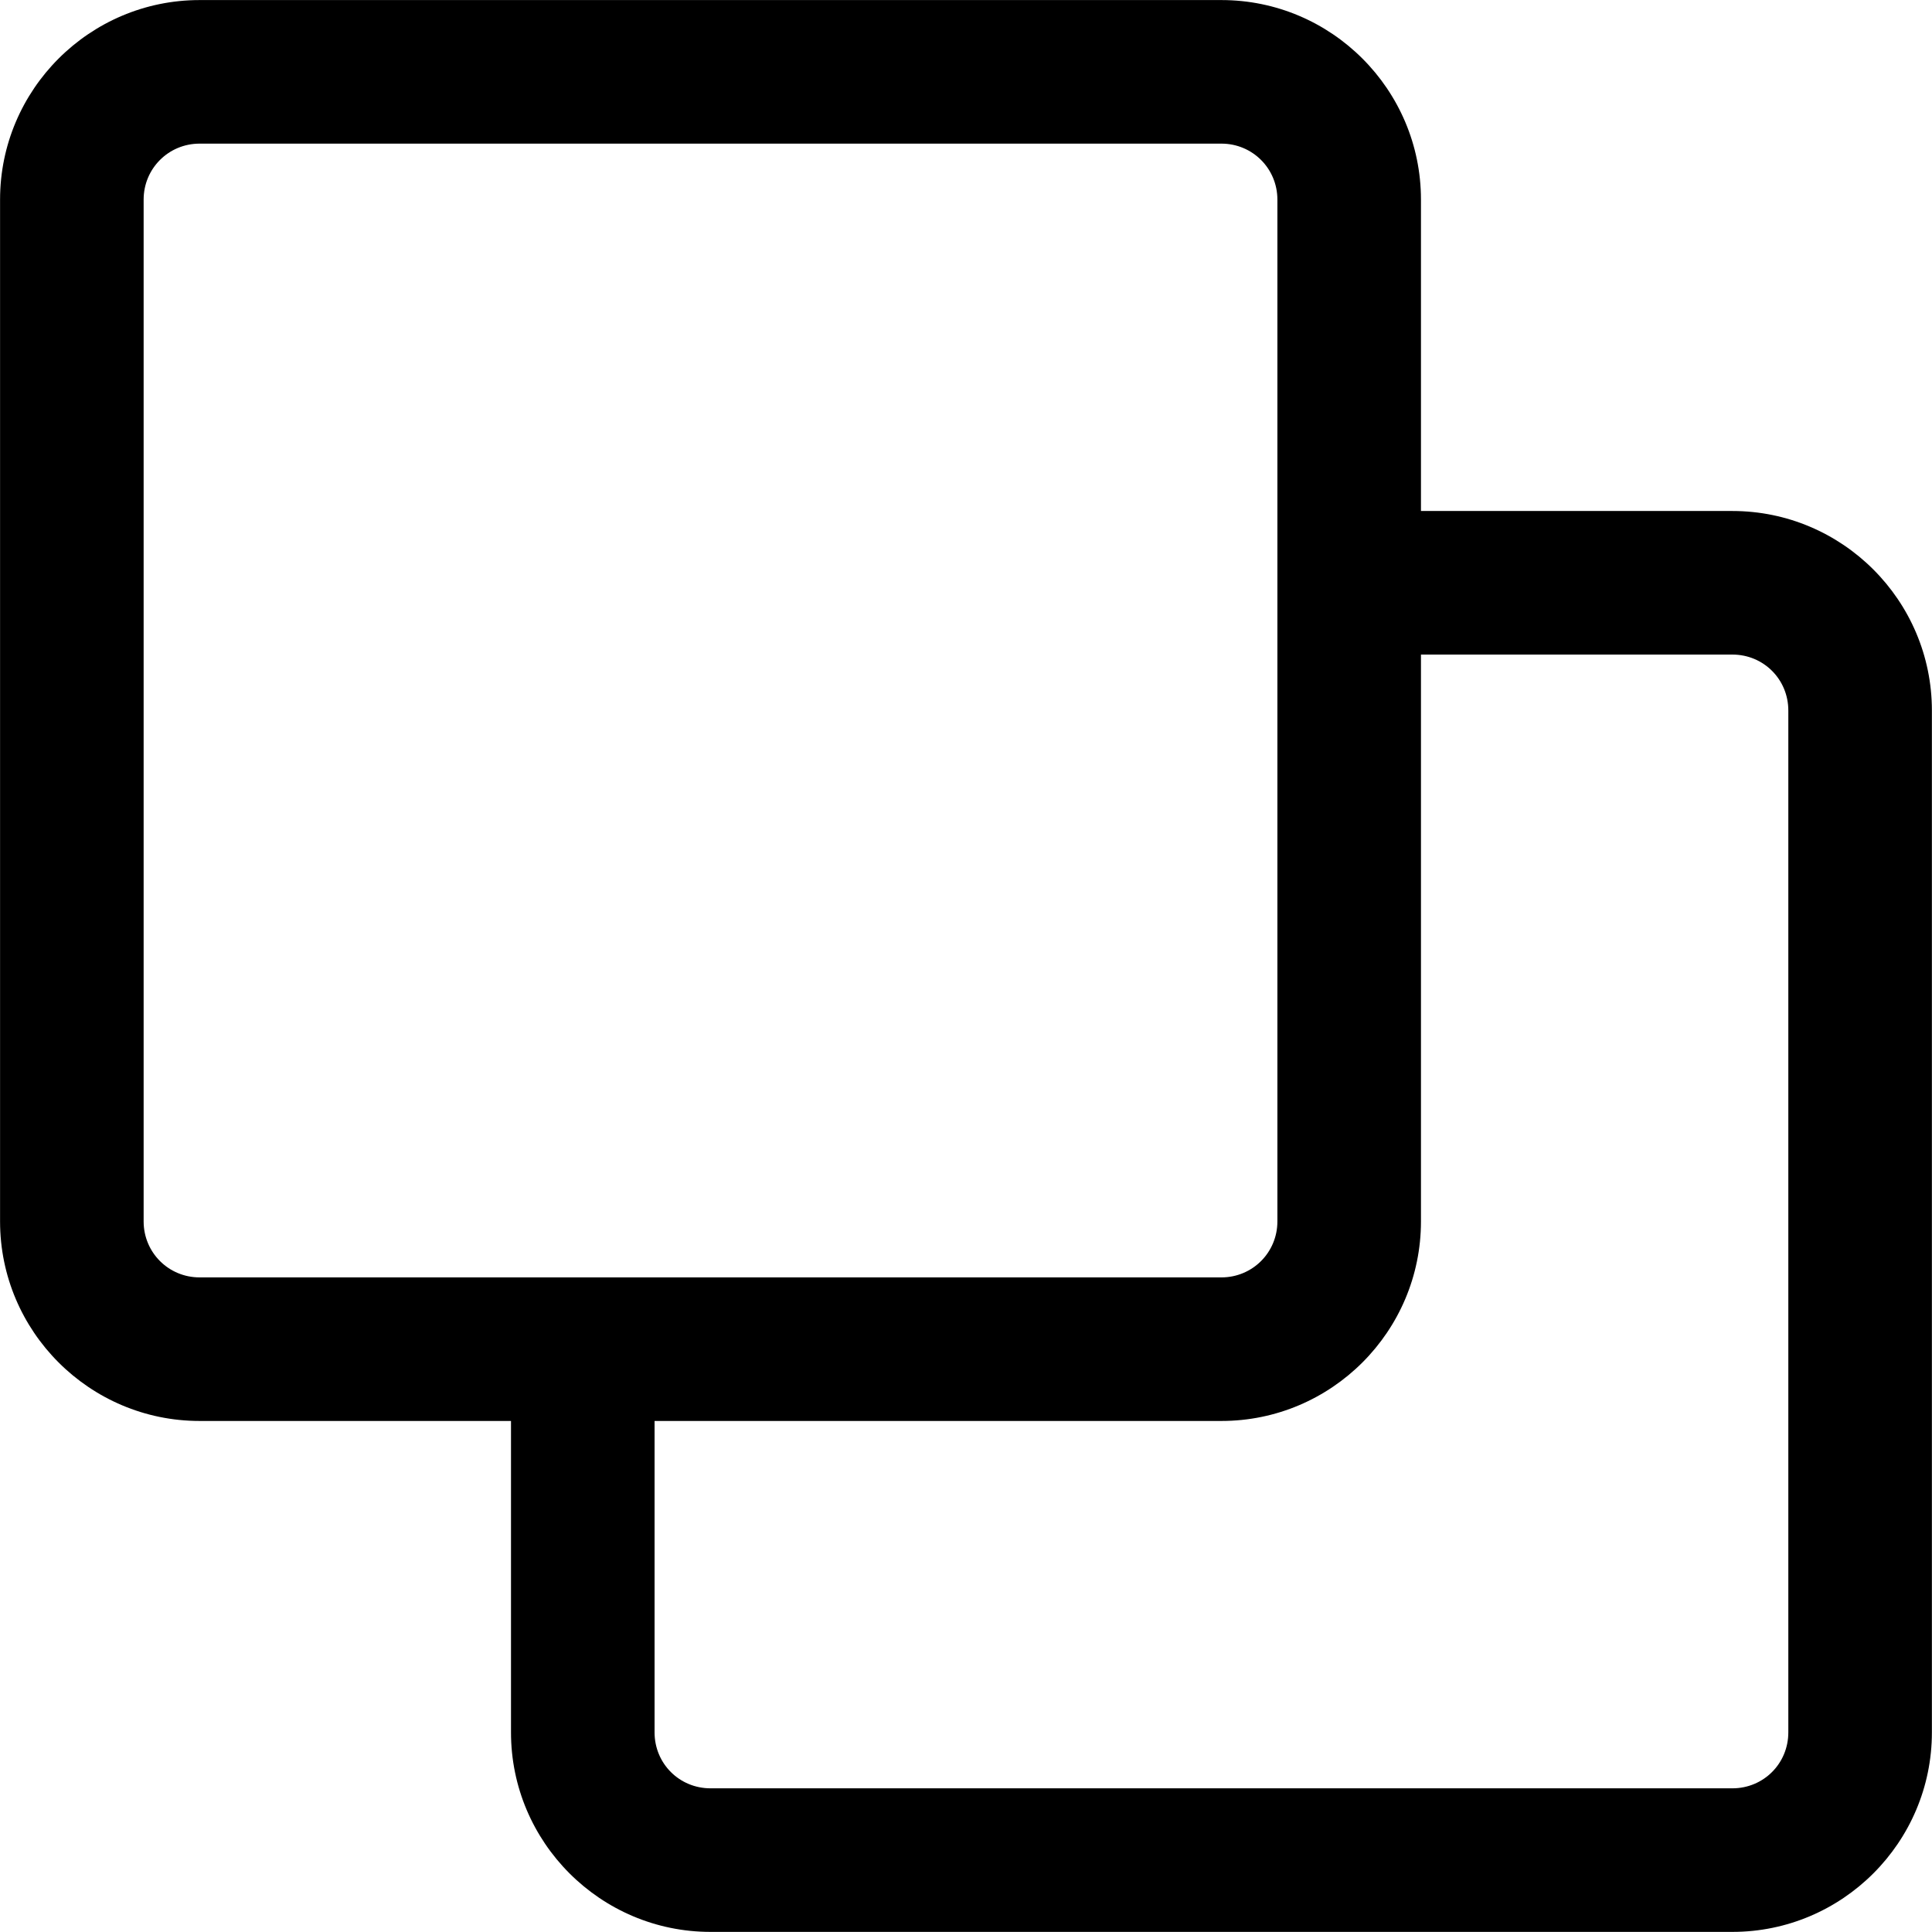
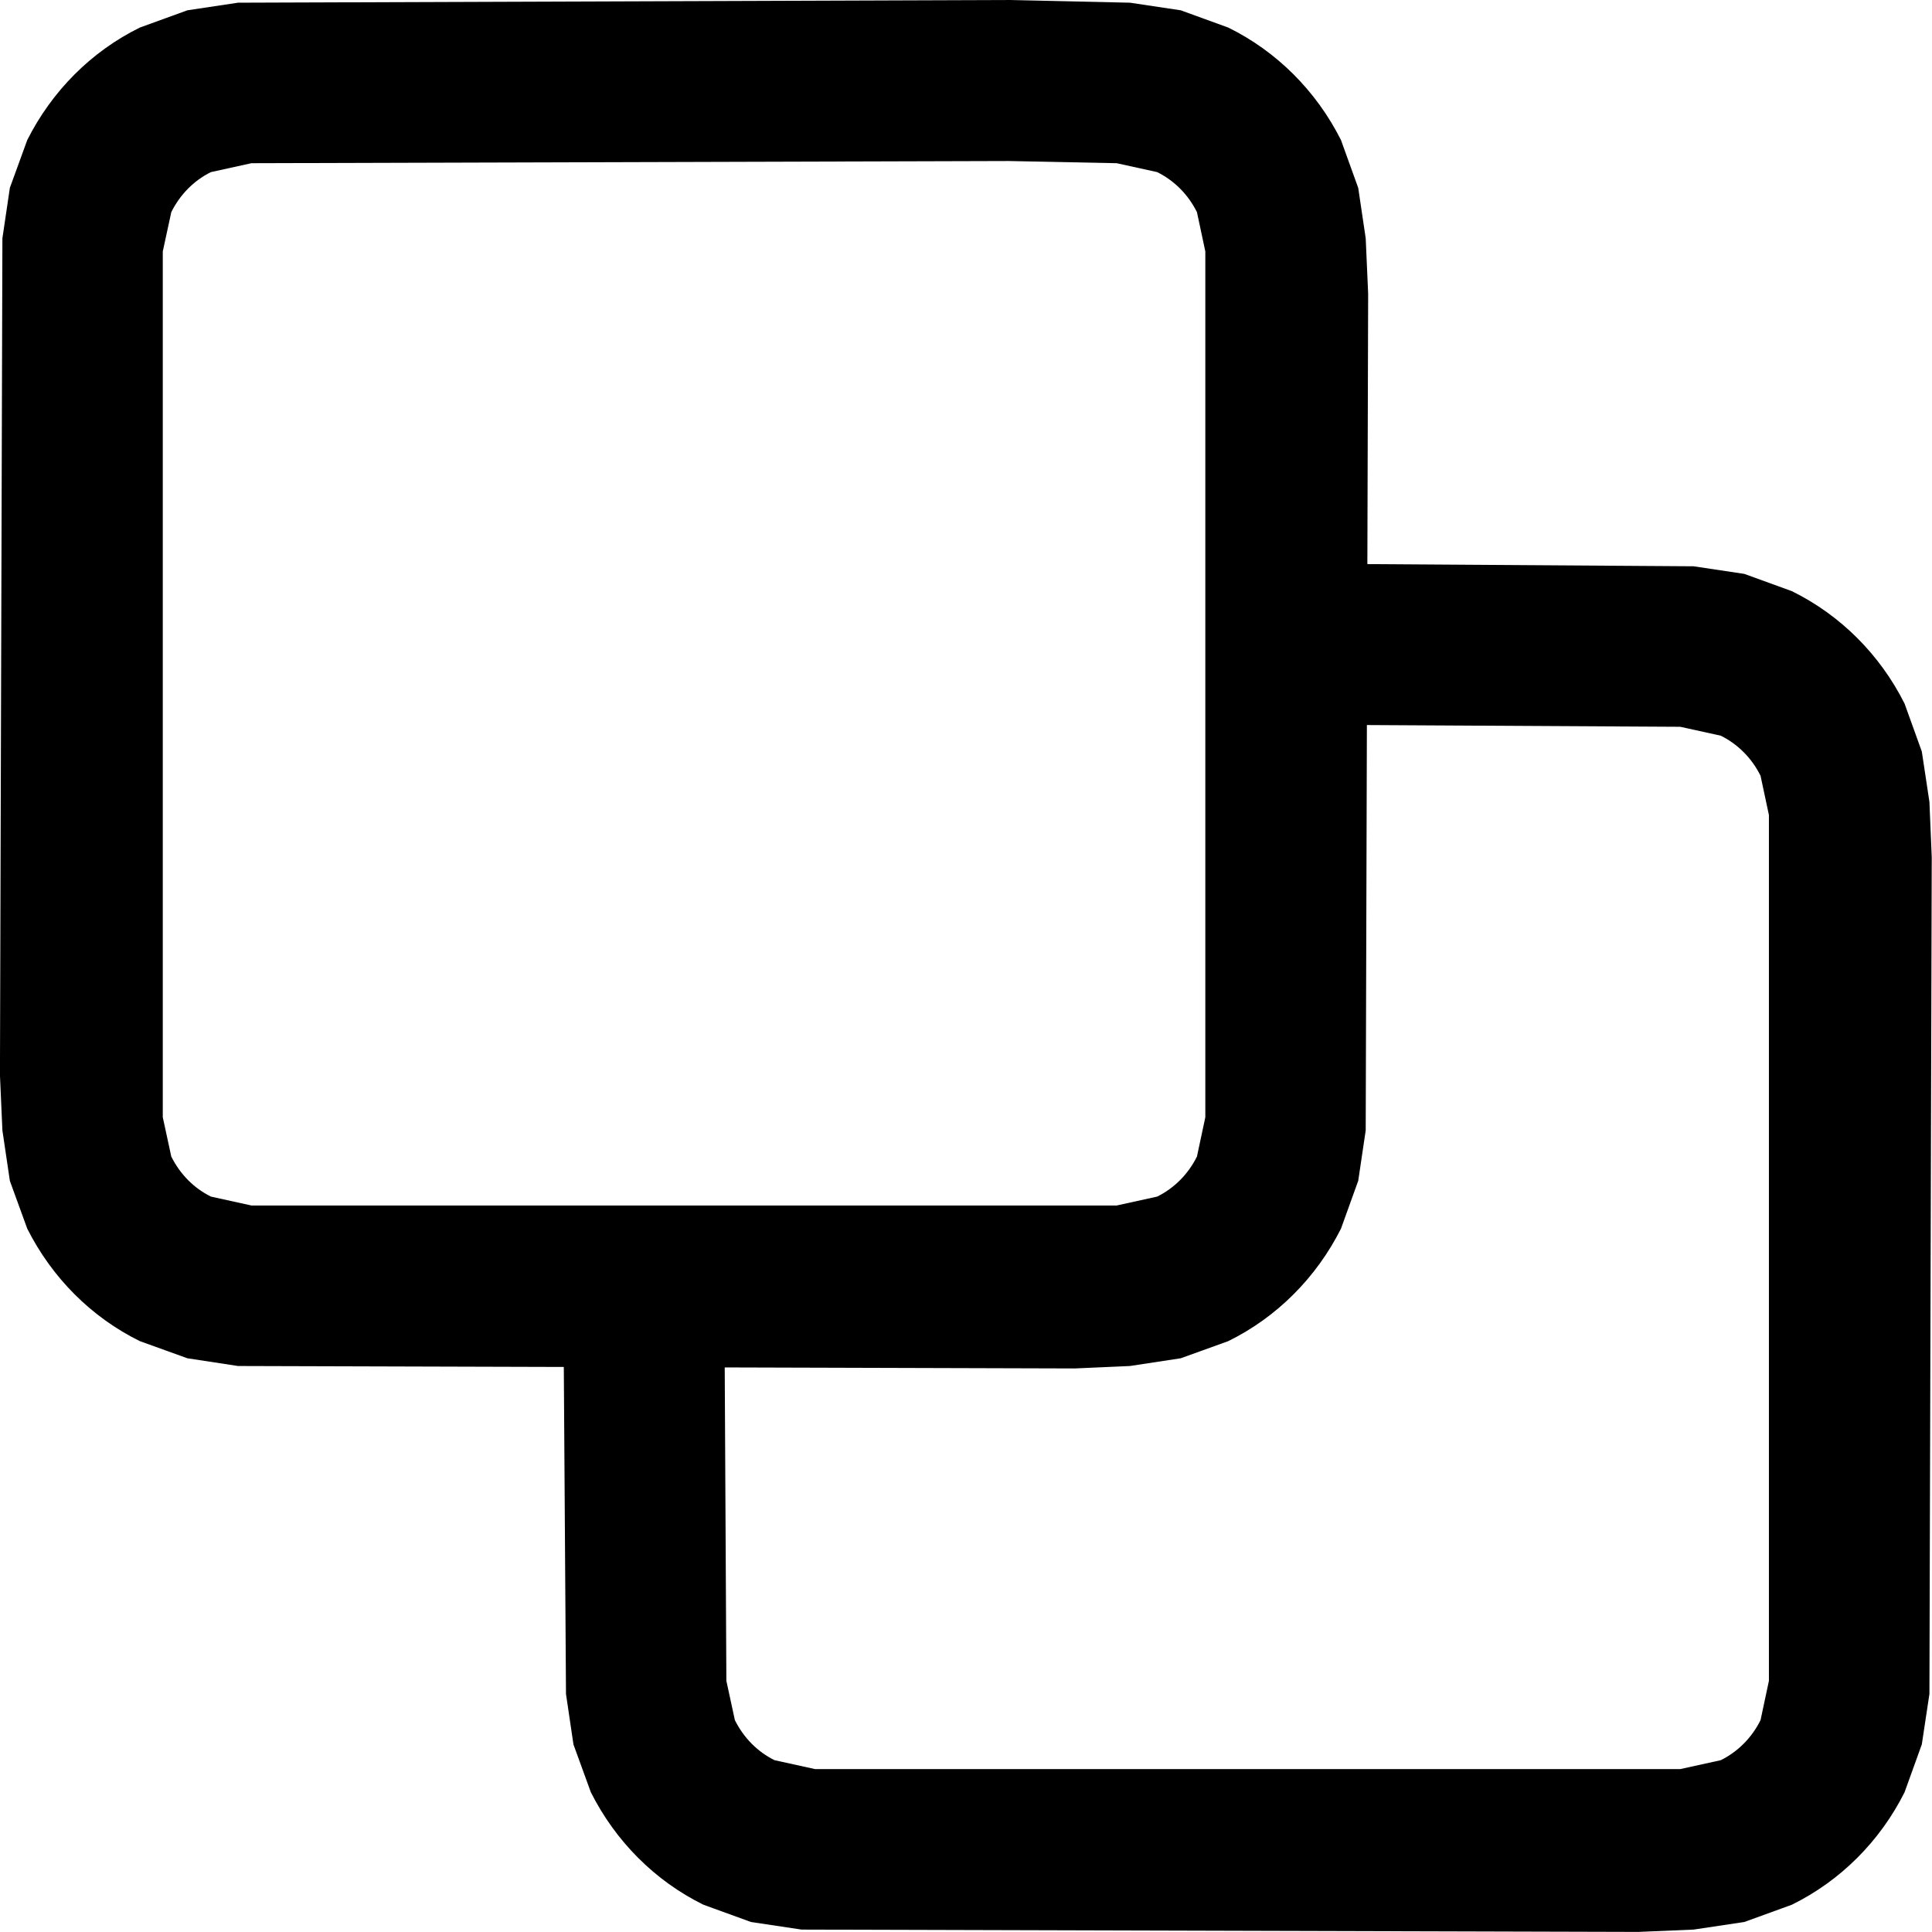
- <svg width="20" height="20" version="1.1" viewBox="0 0 12.08 12.08">
-   <g id="s" transform="matrix(0.79866 0 0 0.79866 -1.5474 -1.5474)">
-     <path d="M3.5 1.938C2.639 1.938 1.938 2.639 1.938 3.5L1.938 11.5C1.938 12.361 2.639 13.062 3.5 13.062L11.5 13.062C12.361 13.062 13.062 12.361 13.062 11.5L13.062 3.5C13.062 2.639 12.361 1.938 11.5 1.938L3.5 1.938ZM3.5 3.062L11.5 3.062C11.743 3.062 11.938 3.257 11.938 3.5L11.938 11.5C11.938 11.743 11.743 11.938 11.5 11.938L3.5 11.938C3.257 11.938 3.062 11.743 3.062 11.5L3.062 3.5C3.062 3.257 3.257 3.062 3.5 3.062ZM12.5 7.062L15.5 7.062C15.744 7.062 15.938 7.256 15.938 7.5L15.938 15.5C15.938 15.744 15.744 15.938 15.5 15.938L7.5 15.938C7.256 15.938 7.062 15.744 7.062 15.5L7.062 12.5L5.938 12.5L5.938 15.5C5.938 16.361 6.639 17.062 7.5 17.062L15.5 17.062C16.361 17.062 17.062 16.361 17.062 15.5L17.062 7.5C17.062 6.639 16.361 5.938 15.5 5.938L12.5 5.938L12.5 7.062Z" />
+ <svg width="18" height="18.003" version="1.1" viewBox="0 0 11.976 11.978">
+   <g id="s" transform="matrix(0.79866 0 0 0.79866 -1.99855 -1.99671)">
+     <path d="M10.333 2.5L4.35 2.521L3.957 2.58L3.588 2.714C3.212 2.899 2.906 3.206 2.714 3.587L2.579 3.958L2.521 4.35L2.502 10.846L2.521 11.275L2.579 11.667L2.714 12.038C2.906 12.419 3.212 12.726 3.588 12.911L3.957 13.044L4.35 13.104L10.845 13.123L11.274 13.104L11.668 13.044L12.037 12.911C12.413 12.726 12.72 12.419 12.912 12.038L13.046 11.666L13.104 11.275L13.123 4.779L13.104 4.35L13.046 3.959L12.912 3.587C12.72 3.206 12.413 2.899 12.037 2.714L11.668 2.58L11.274 2.521L10.333 2.5ZM10.333 3.75L11.171 3.767L11.485 3.836C11.617 3.901 11.726 4.01 11.794 4.147L11.859 4.452L11.859 11.173L11.794 11.478C11.726 11.615 11.617 11.724 11.485 11.789L11.171 11.858L4.454 11.858L4.14 11.789C4.008 11.724 3.9 11.615 3.832 11.478L3.766 11.173L3.766 4.452L3.832 4.147C3.9 4.01 4.008 3.901 4.14 3.836L4.454 3.767L10.333 3.75ZM12.5 8.125L15.546 8.142L15.86 8.211C15.992 8.276 16.101 8.385 16.169 8.522L16.234 8.827L16.234 15.548L16.169 15.853C16.101 15.99 15.992 16.099 15.86 16.164L15.546 16.233L8.829 16.233L8.515 16.164C8.383 16.099 8.275 15.99 8.207 15.853L8.141 15.548L8.125 12.5L6.875 12.5L6.896 15.65L6.954 16.042L7.089 16.413C7.281 16.794 7.587 17.101 7.963 17.286L8.332 17.42L8.725 17.479L15.22 17.497L15.649 17.479L16.043 17.42L16.412 17.286C16.788 17.101 17.096 16.794 17.287 16.413L17.421 16.041L17.48 15.65L17.498 9.154L17.48 8.725L17.421 8.334L17.287 7.962C17.096 7.581 16.788 7.274 16.412 7.089L16.043 6.955L15.649 6.896L12.5 6.875L12.5 8.125Z" />
  </g>
</svg>
